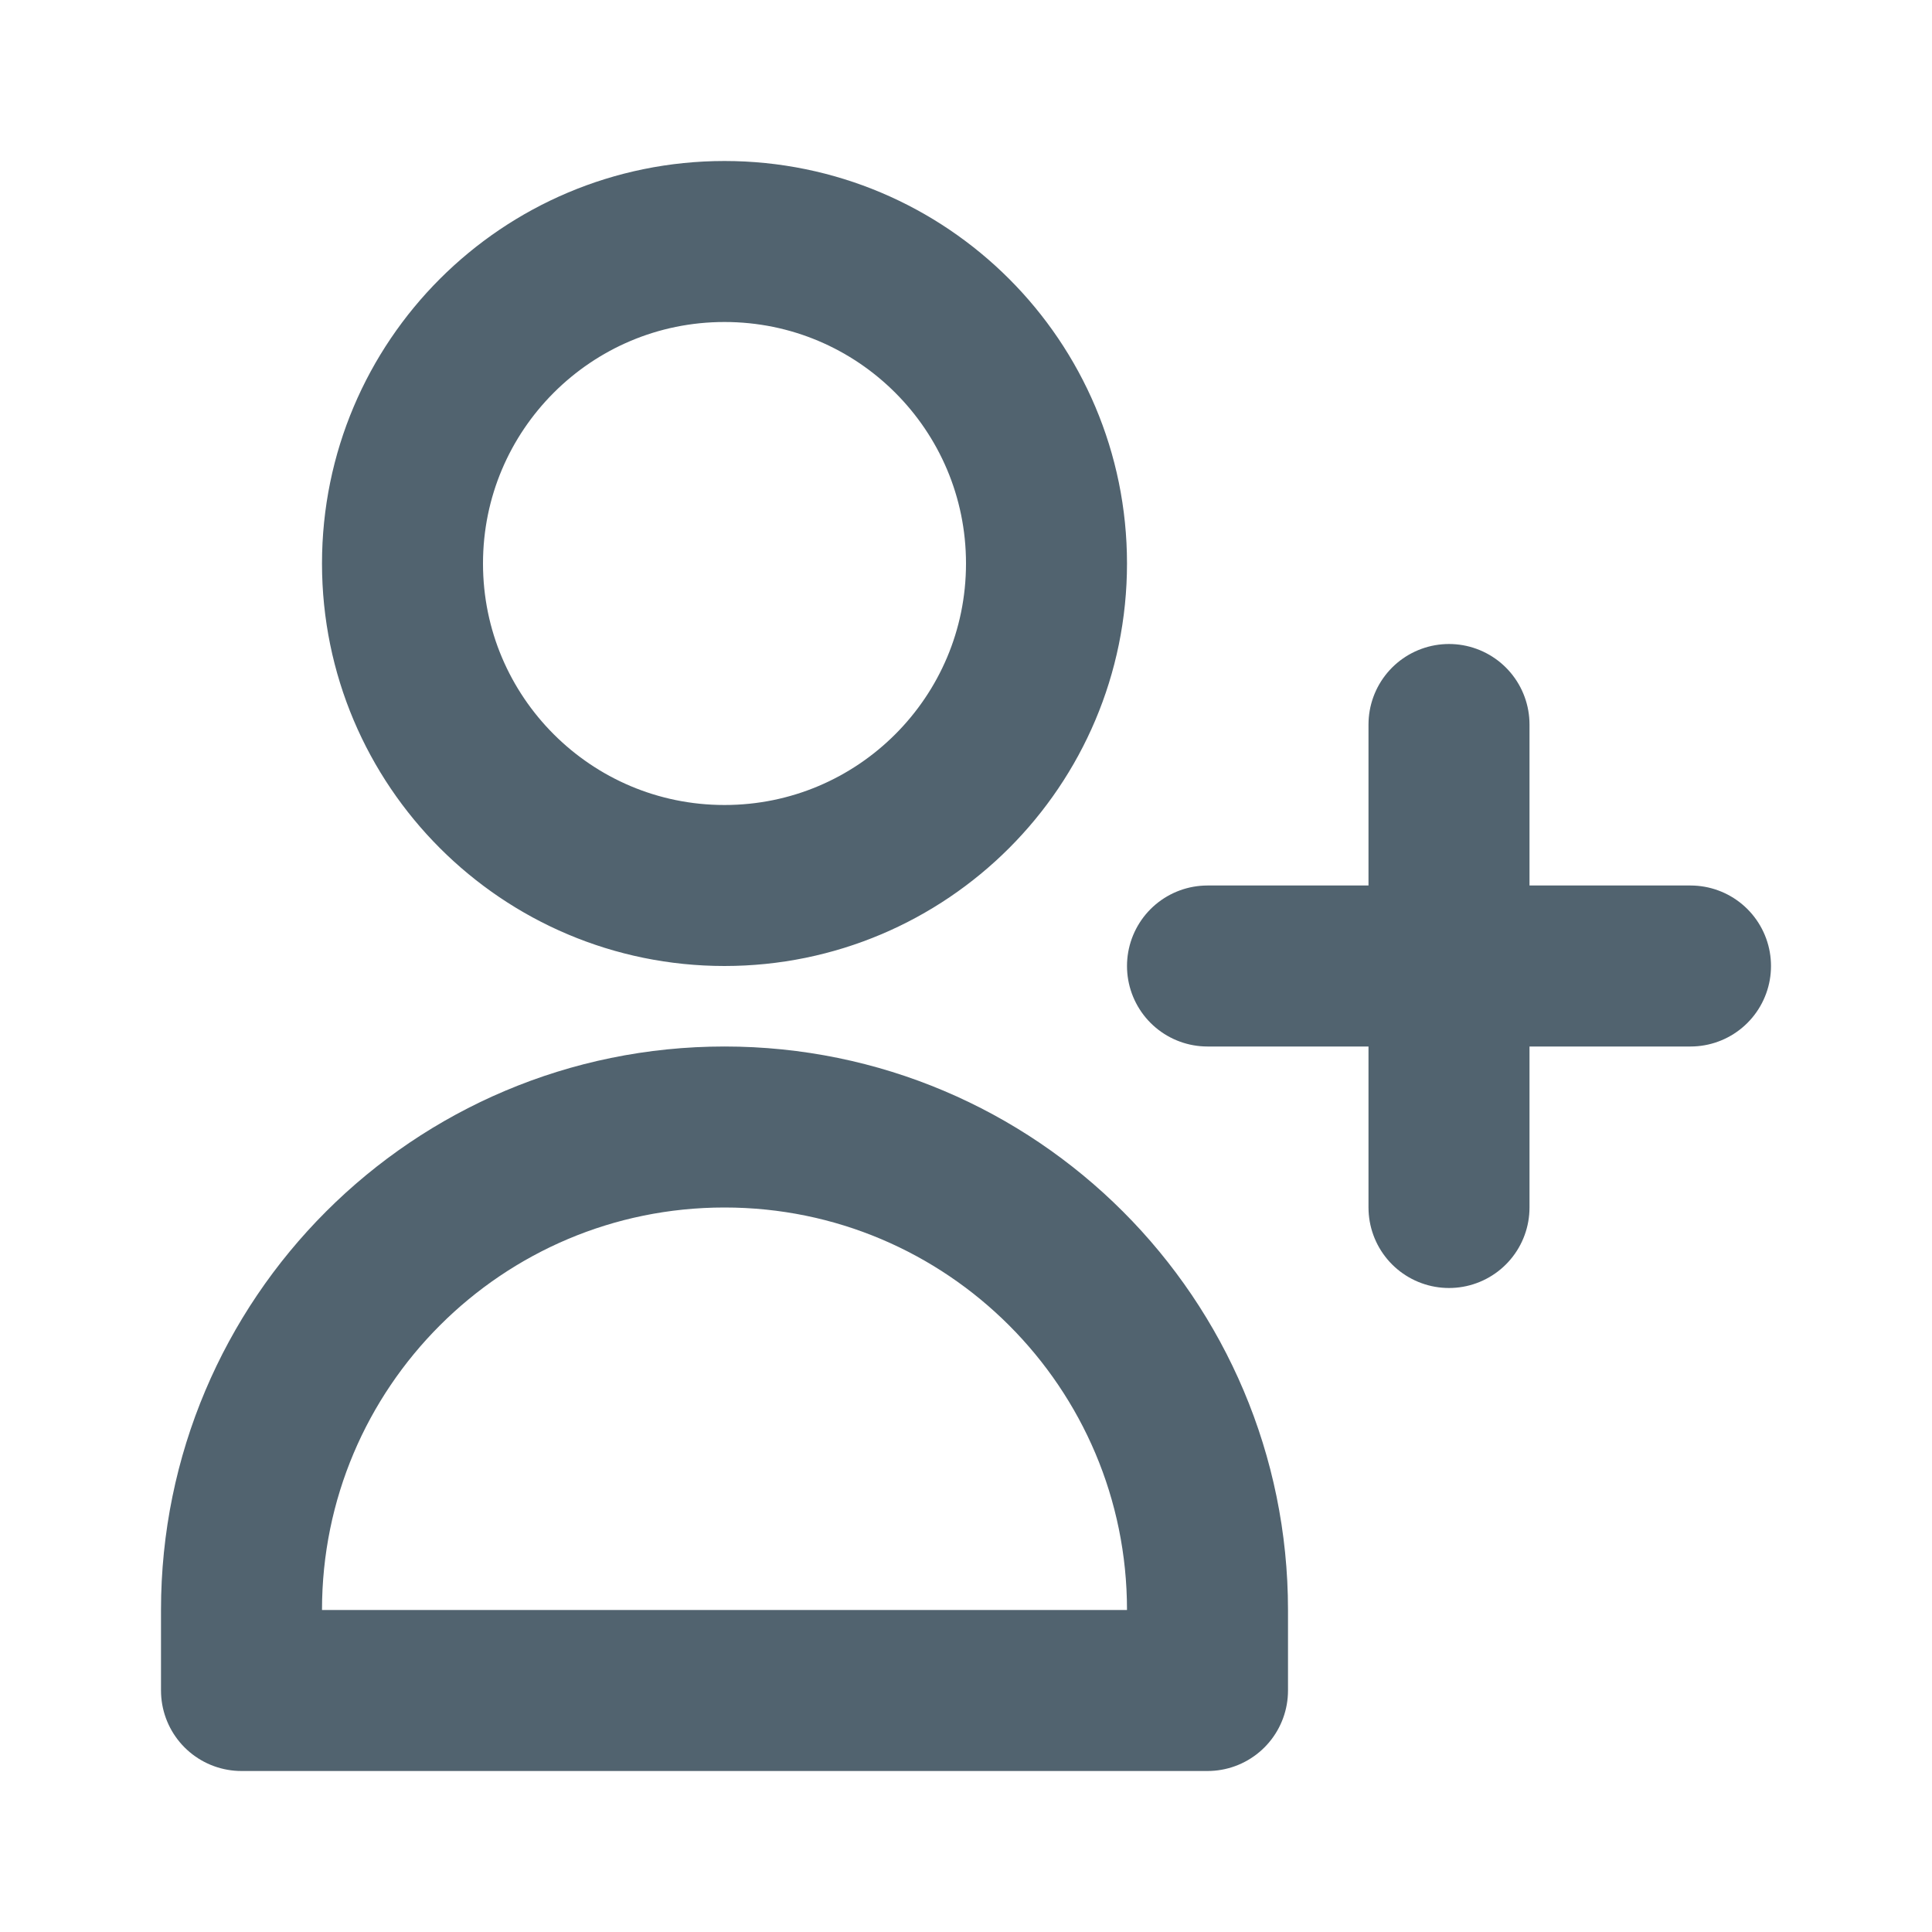
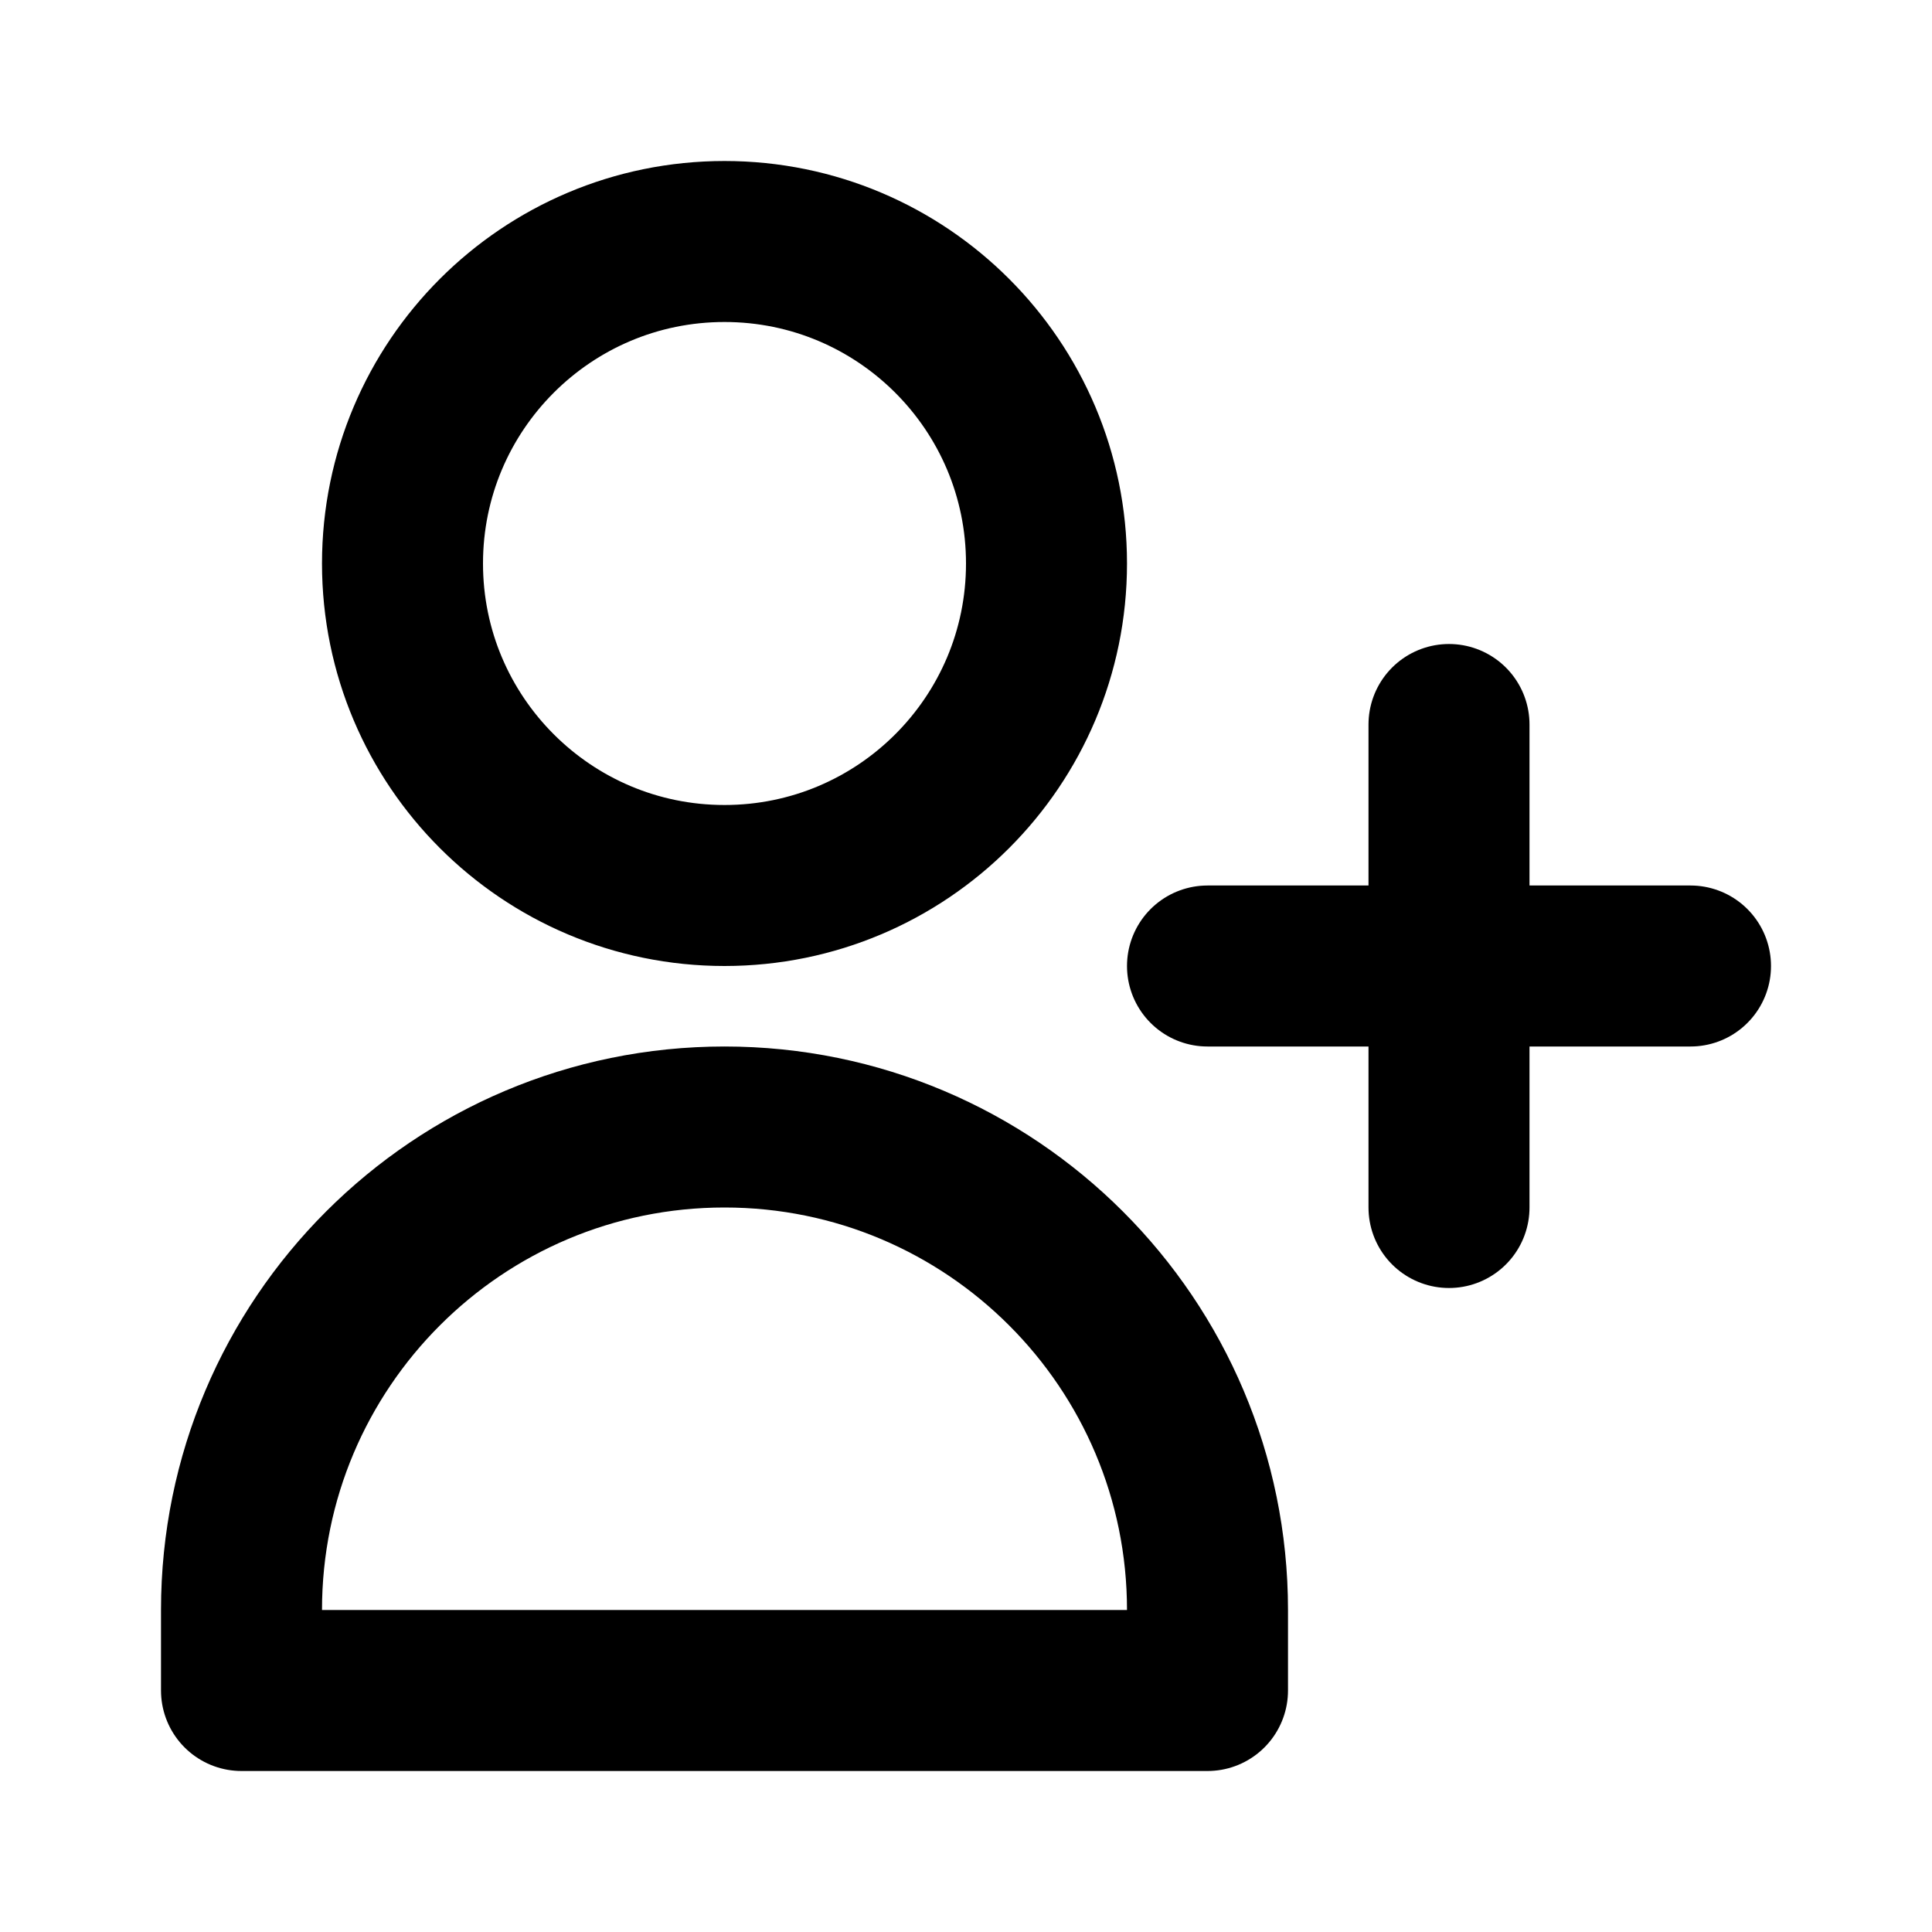
- <svg xmlns="http://www.w3.org/2000/svg" height="24" width="24" fill="none" stroke-linecap="round" stroke-linejoin="round" stroke-width="2" viewBox="0 0 24 24" stroke="#3e515fe5">
+ <svg xmlns="http://www.w3.org/2000/svg" height="24" width="24" fill="none" stroke-linecap="round" stroke-linejoin="round" stroke-width="2" viewBox="0 0 24 24" stroke="currentColor">
  <path d="M18 9v3m0 0v3m0-3h3m-3 0h-3m-2-5a4 4 0 11-8 0 4 4 0 018 0zM3 20a6 6 0 0112 0v1H3v-1z" />
</svg>
